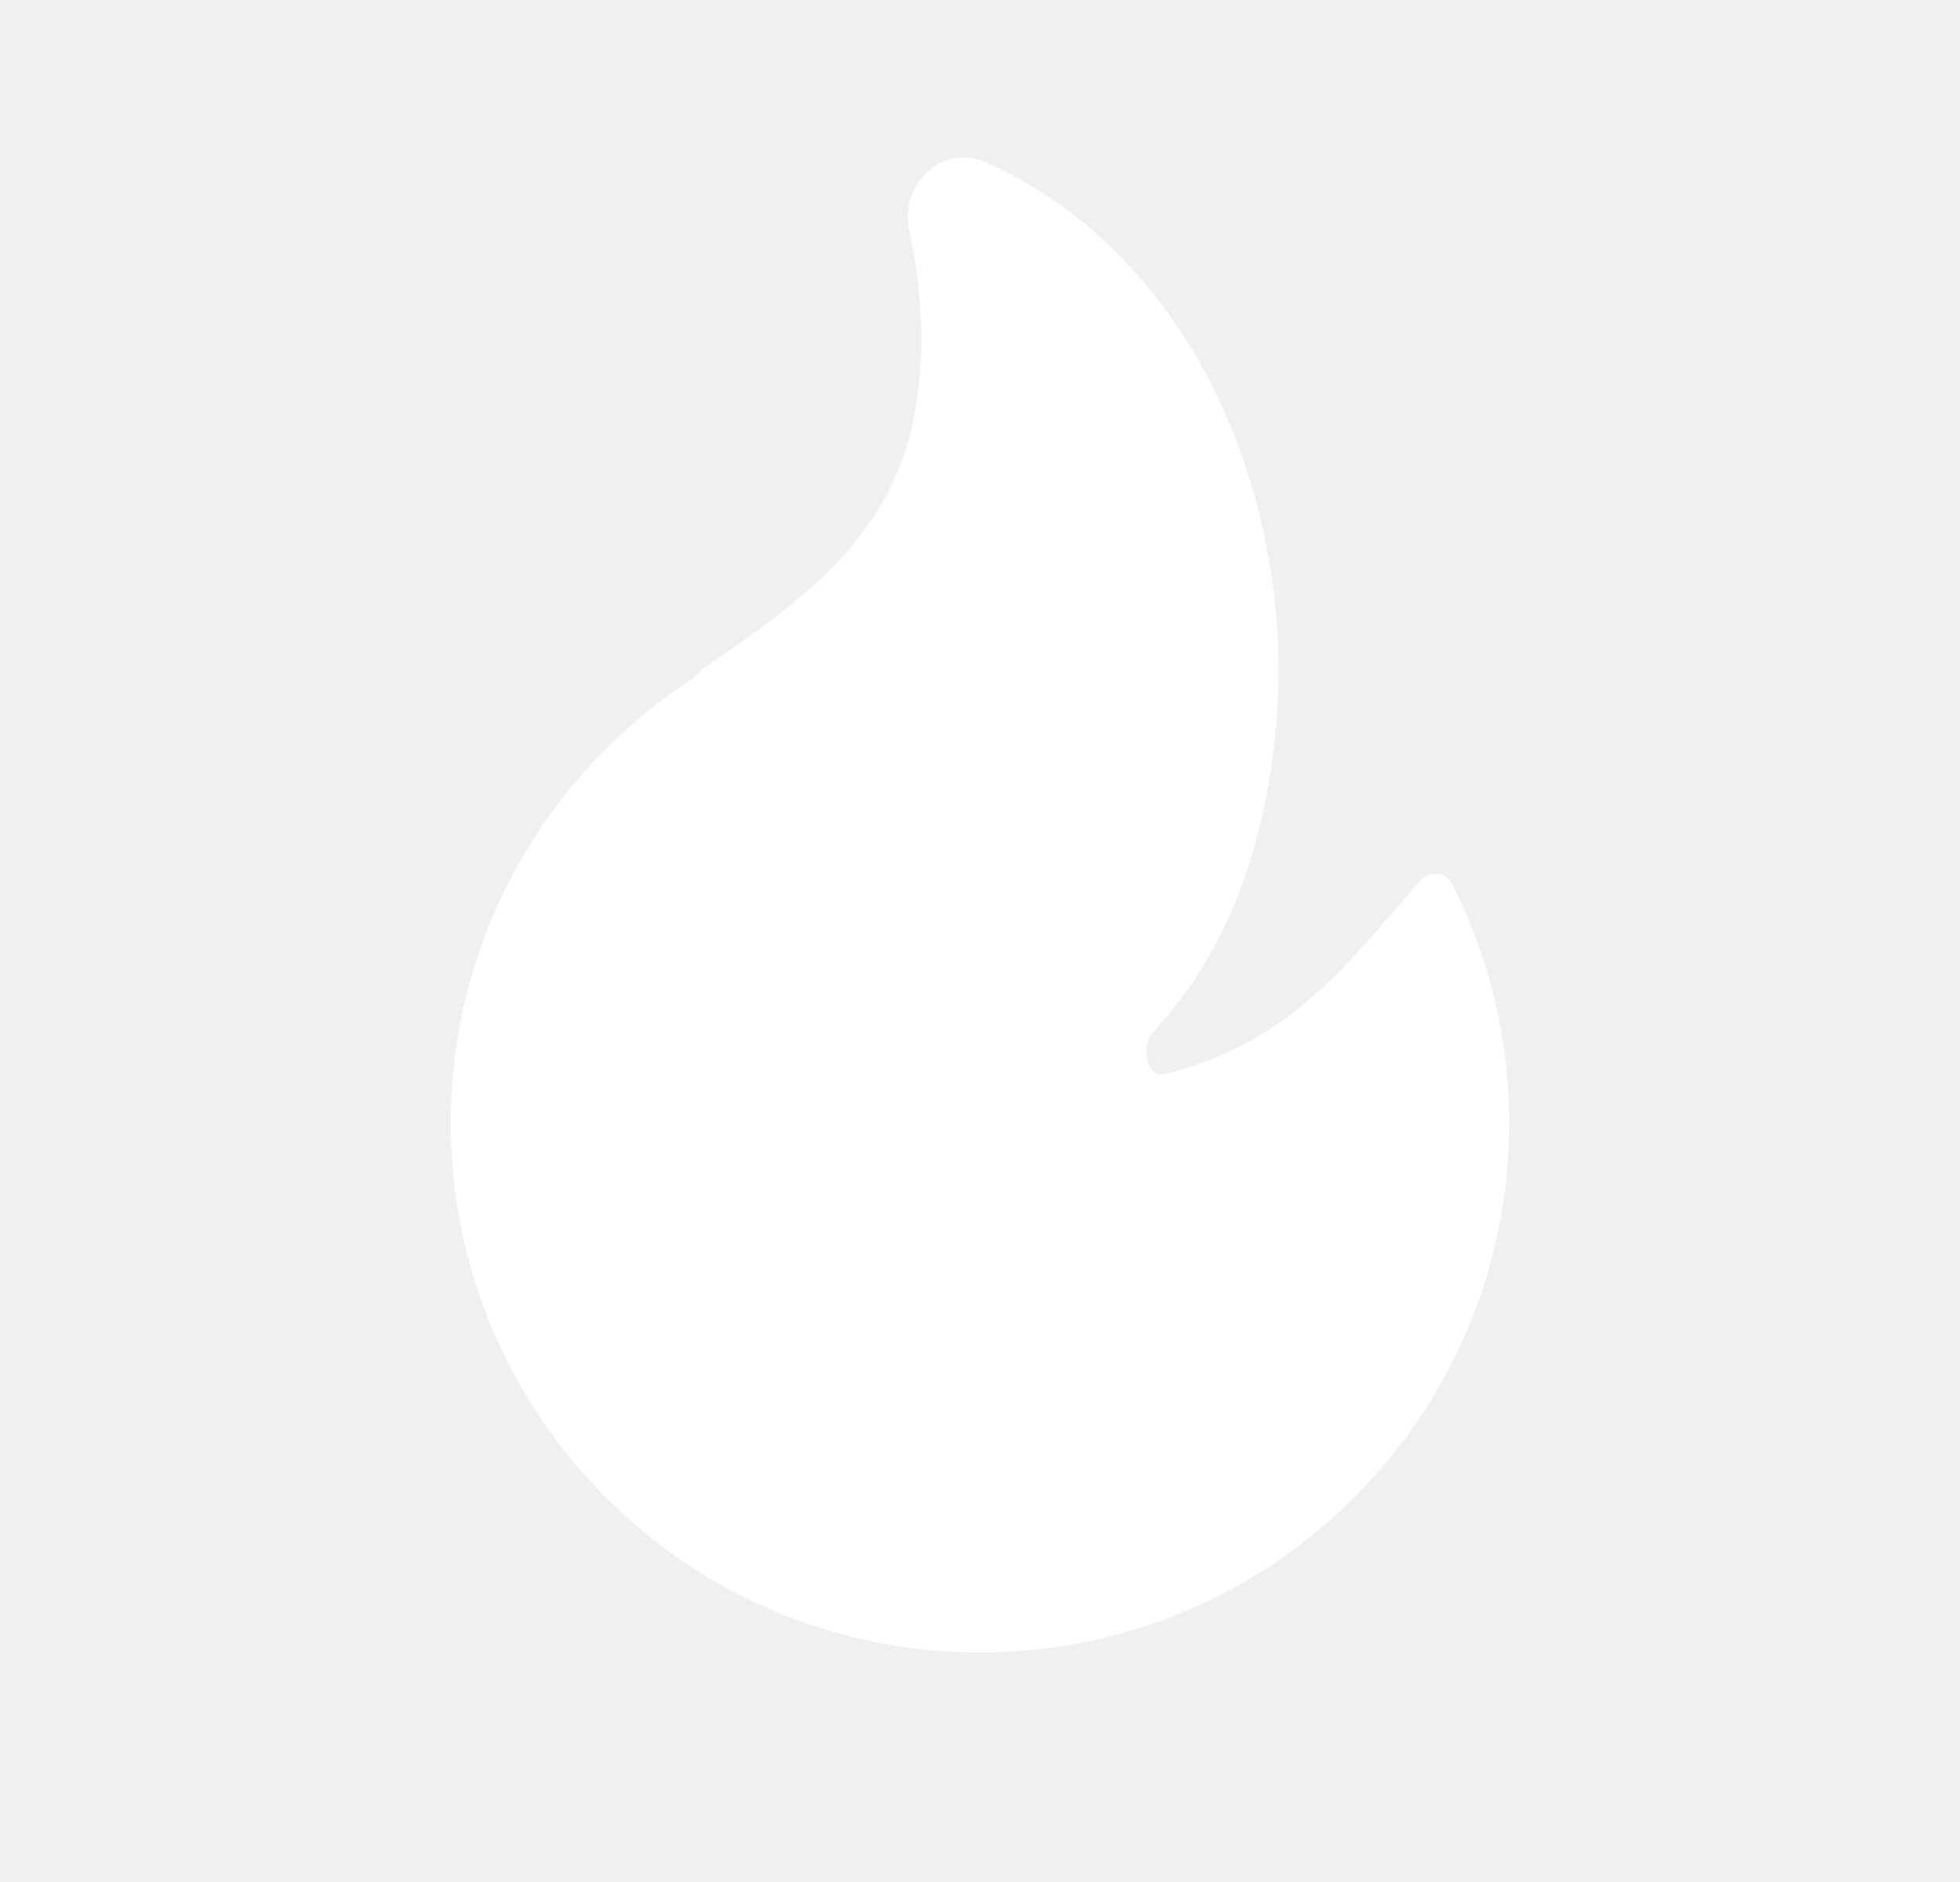
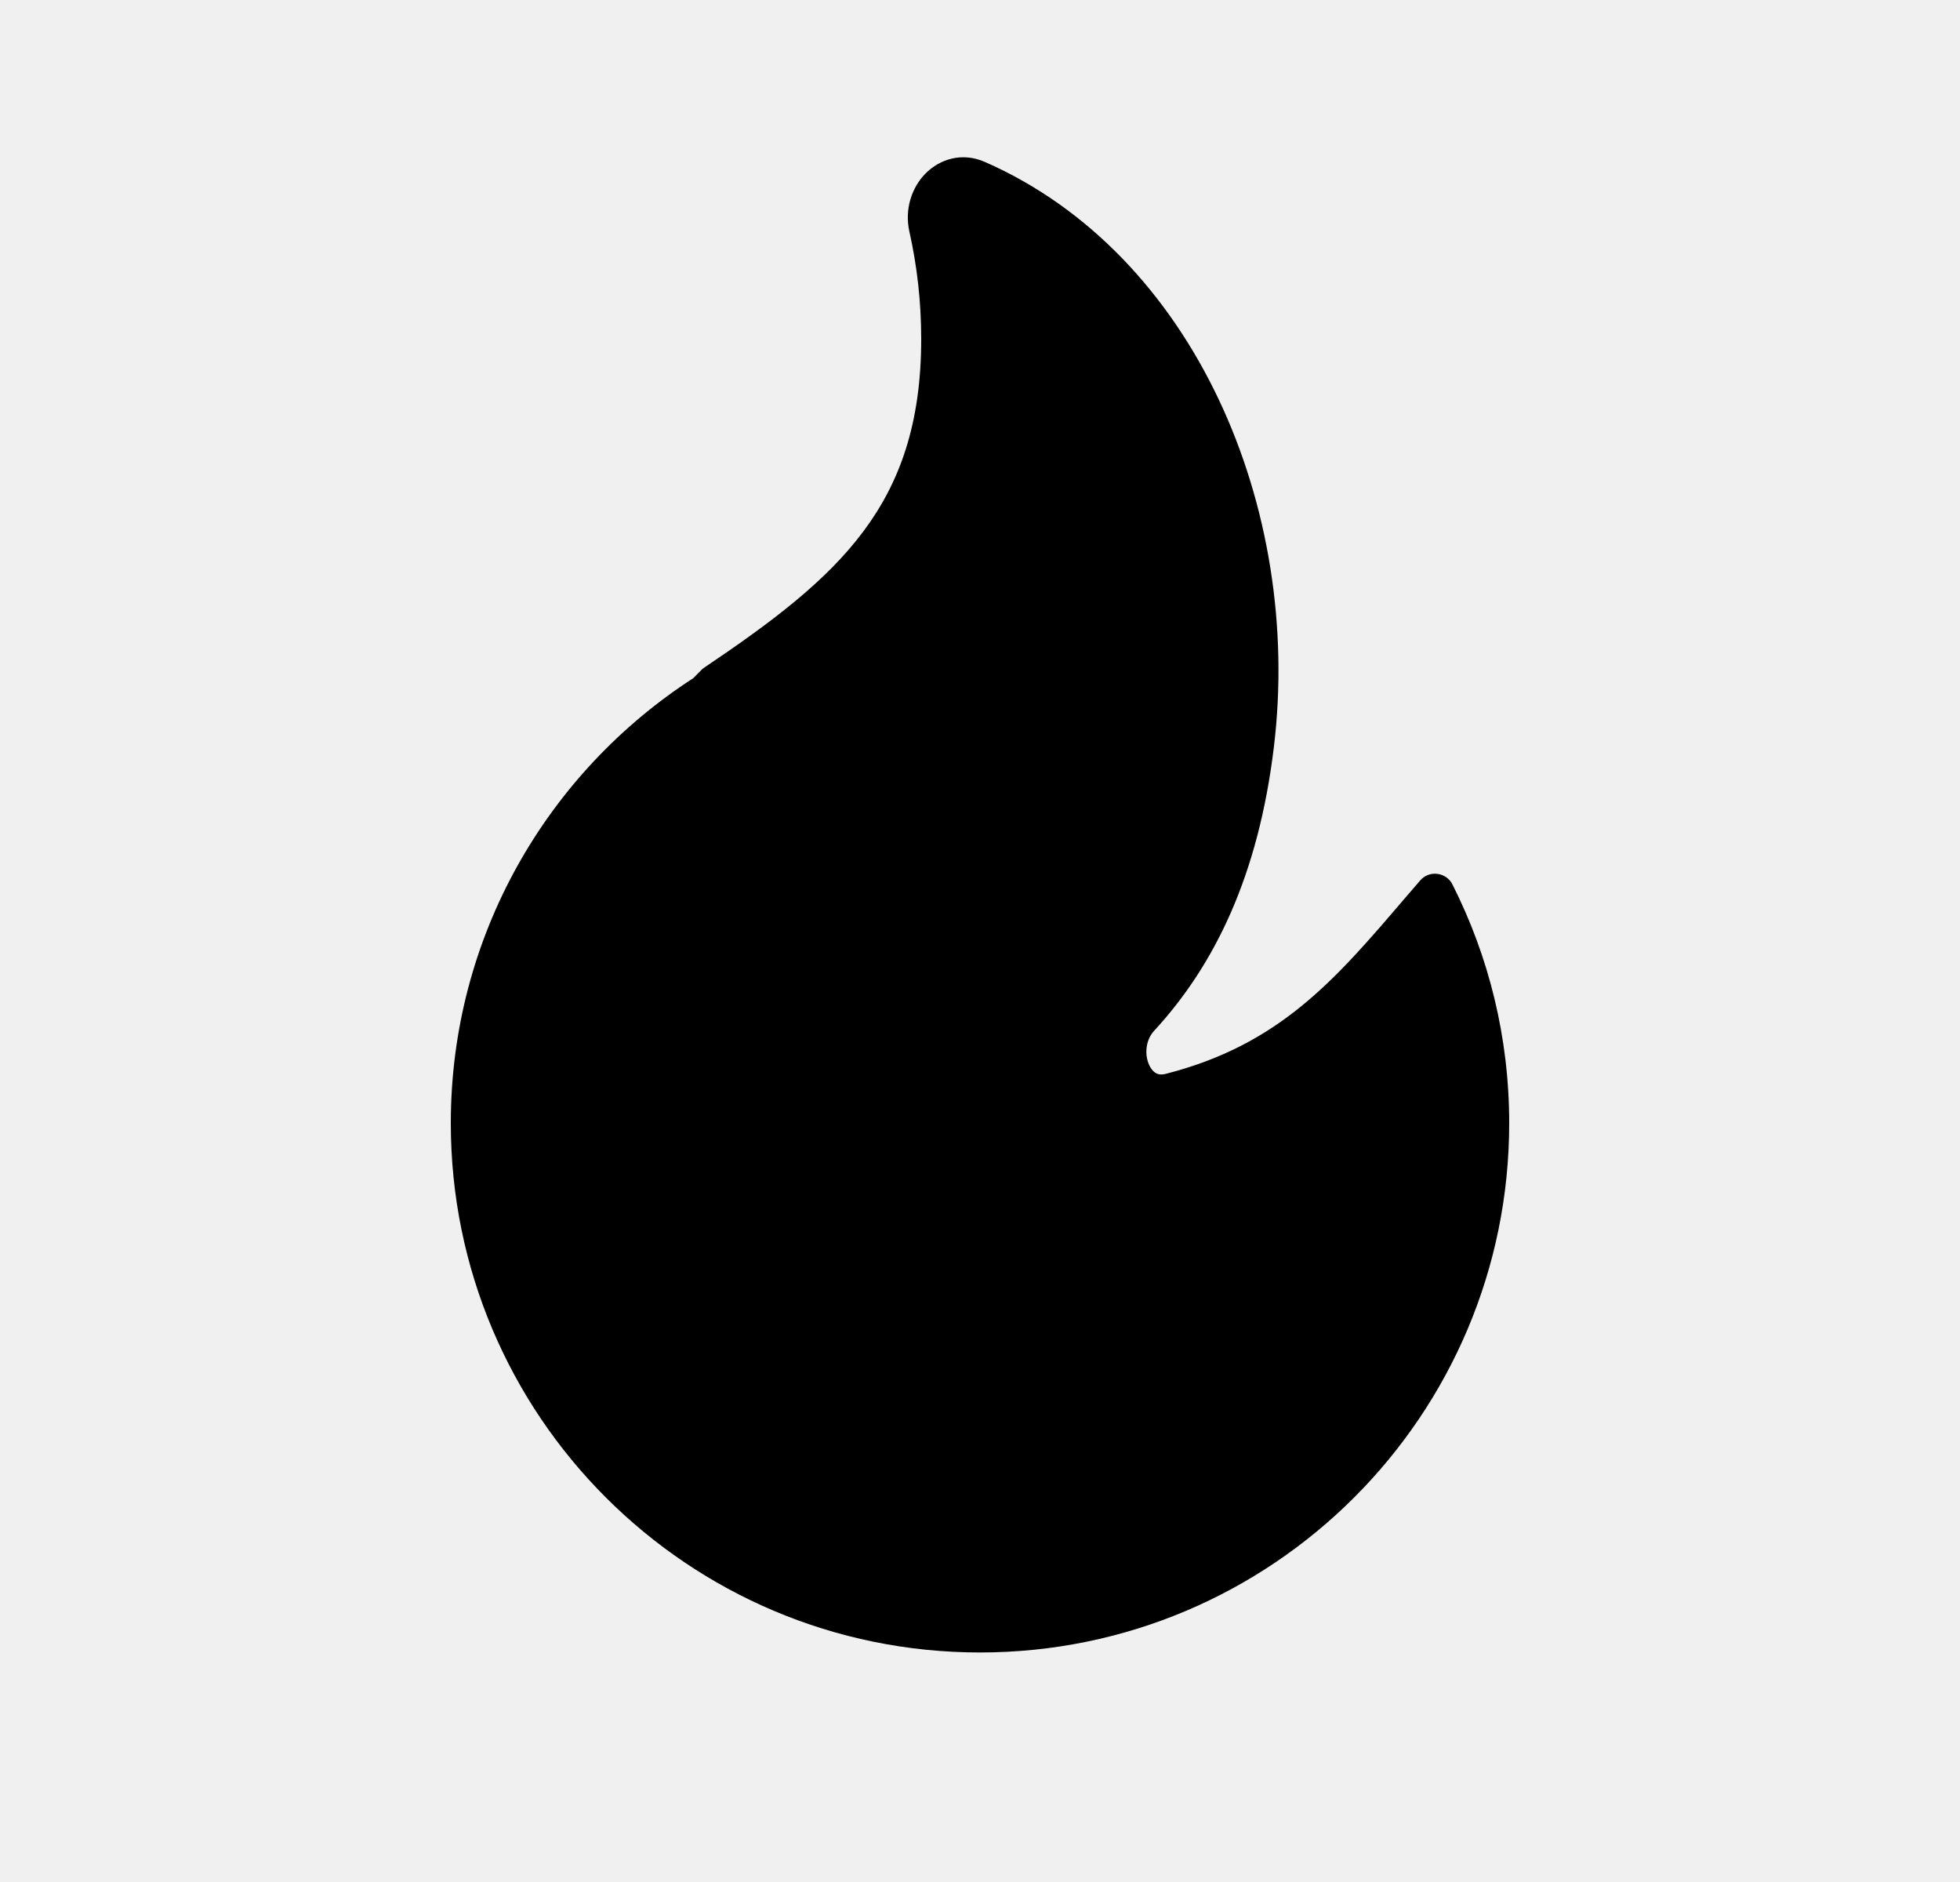
<svg xmlns="http://www.w3.org/2000/svg" width="25" height="24" viewBox="0 0 25 24" fill="none">
-   <path d="M12.562 2.065C12.273 1.938 11.988 2.027 11.804 2.214C11.626 2.395 11.537 2.672 11.599 2.952C11.698 3.393 11.75 3.851 11.75 4.323C11.75 5.399 11.479 6.152 11.012 6.777C10.538 7.412 9.851 7.929 8.985 8.512C8.971 8.521 8.958 8.532 8.947 8.543L8.842 8.649C6.982 9.851 5.75 11.943 5.75 14.323C5.75 18.051 8.772 21.073 12.5 21.073C16.228 21.073 19.25 18.051 19.25 14.323C19.25 13.228 18.989 12.194 18.526 11.279C18.489 11.204 18.416 11.154 18.334 11.144C18.251 11.133 18.168 11.165 18.114 11.229C18.044 11.31 17.974 11.391 17.906 11.47C17.028 12.497 16.319 13.325 14.866 13.695C14.804 13.71 14.766 13.699 14.739 13.682C14.707 13.662 14.672 13.622 14.648 13.558C14.598 13.425 14.619 13.255 14.722 13.144C15.499 12.301 16.051 11.157 16.248 9.53C16.618 6.482 15.232 3.236 12.562 2.065Z" fill="white" />
+   <path d="M12.562 2.065C12.273 1.938 11.988 2.027 11.804 2.214C11.626 2.395 11.537 2.672 11.599 2.952C11.698 3.393 11.75 3.851 11.75 4.323C11.75 5.399 11.479 6.152 11.012 6.777C10.538 7.412 9.851 7.929 8.985 8.512C8.971 8.521 8.958 8.532 8.947 8.543L8.842 8.649C6.982 9.851 5.75 11.943 5.75 14.323C5.75 18.051 8.772 21.073 12.5 21.073C16.228 21.073 19.25 18.051 19.25 14.323C19.25 13.228 18.989 12.194 18.526 11.279C18.489 11.204 18.416 11.154 18.334 11.144C18.251 11.133 18.168 11.165 18.114 11.229C18.044 11.31 17.974 11.391 17.906 11.47C17.028 12.497 16.319 13.325 14.866 13.695C14.804 13.71 14.766 13.699 14.739 13.682C14.707 13.662 14.672 13.622 14.648 13.558C14.598 13.425 14.619 13.255 14.722 13.144C15.499 12.301 16.051 11.157 16.248 9.53C16.618 6.482 15.232 3.236 12.562 2.065Z" fill="currentColor" />
</svg>
